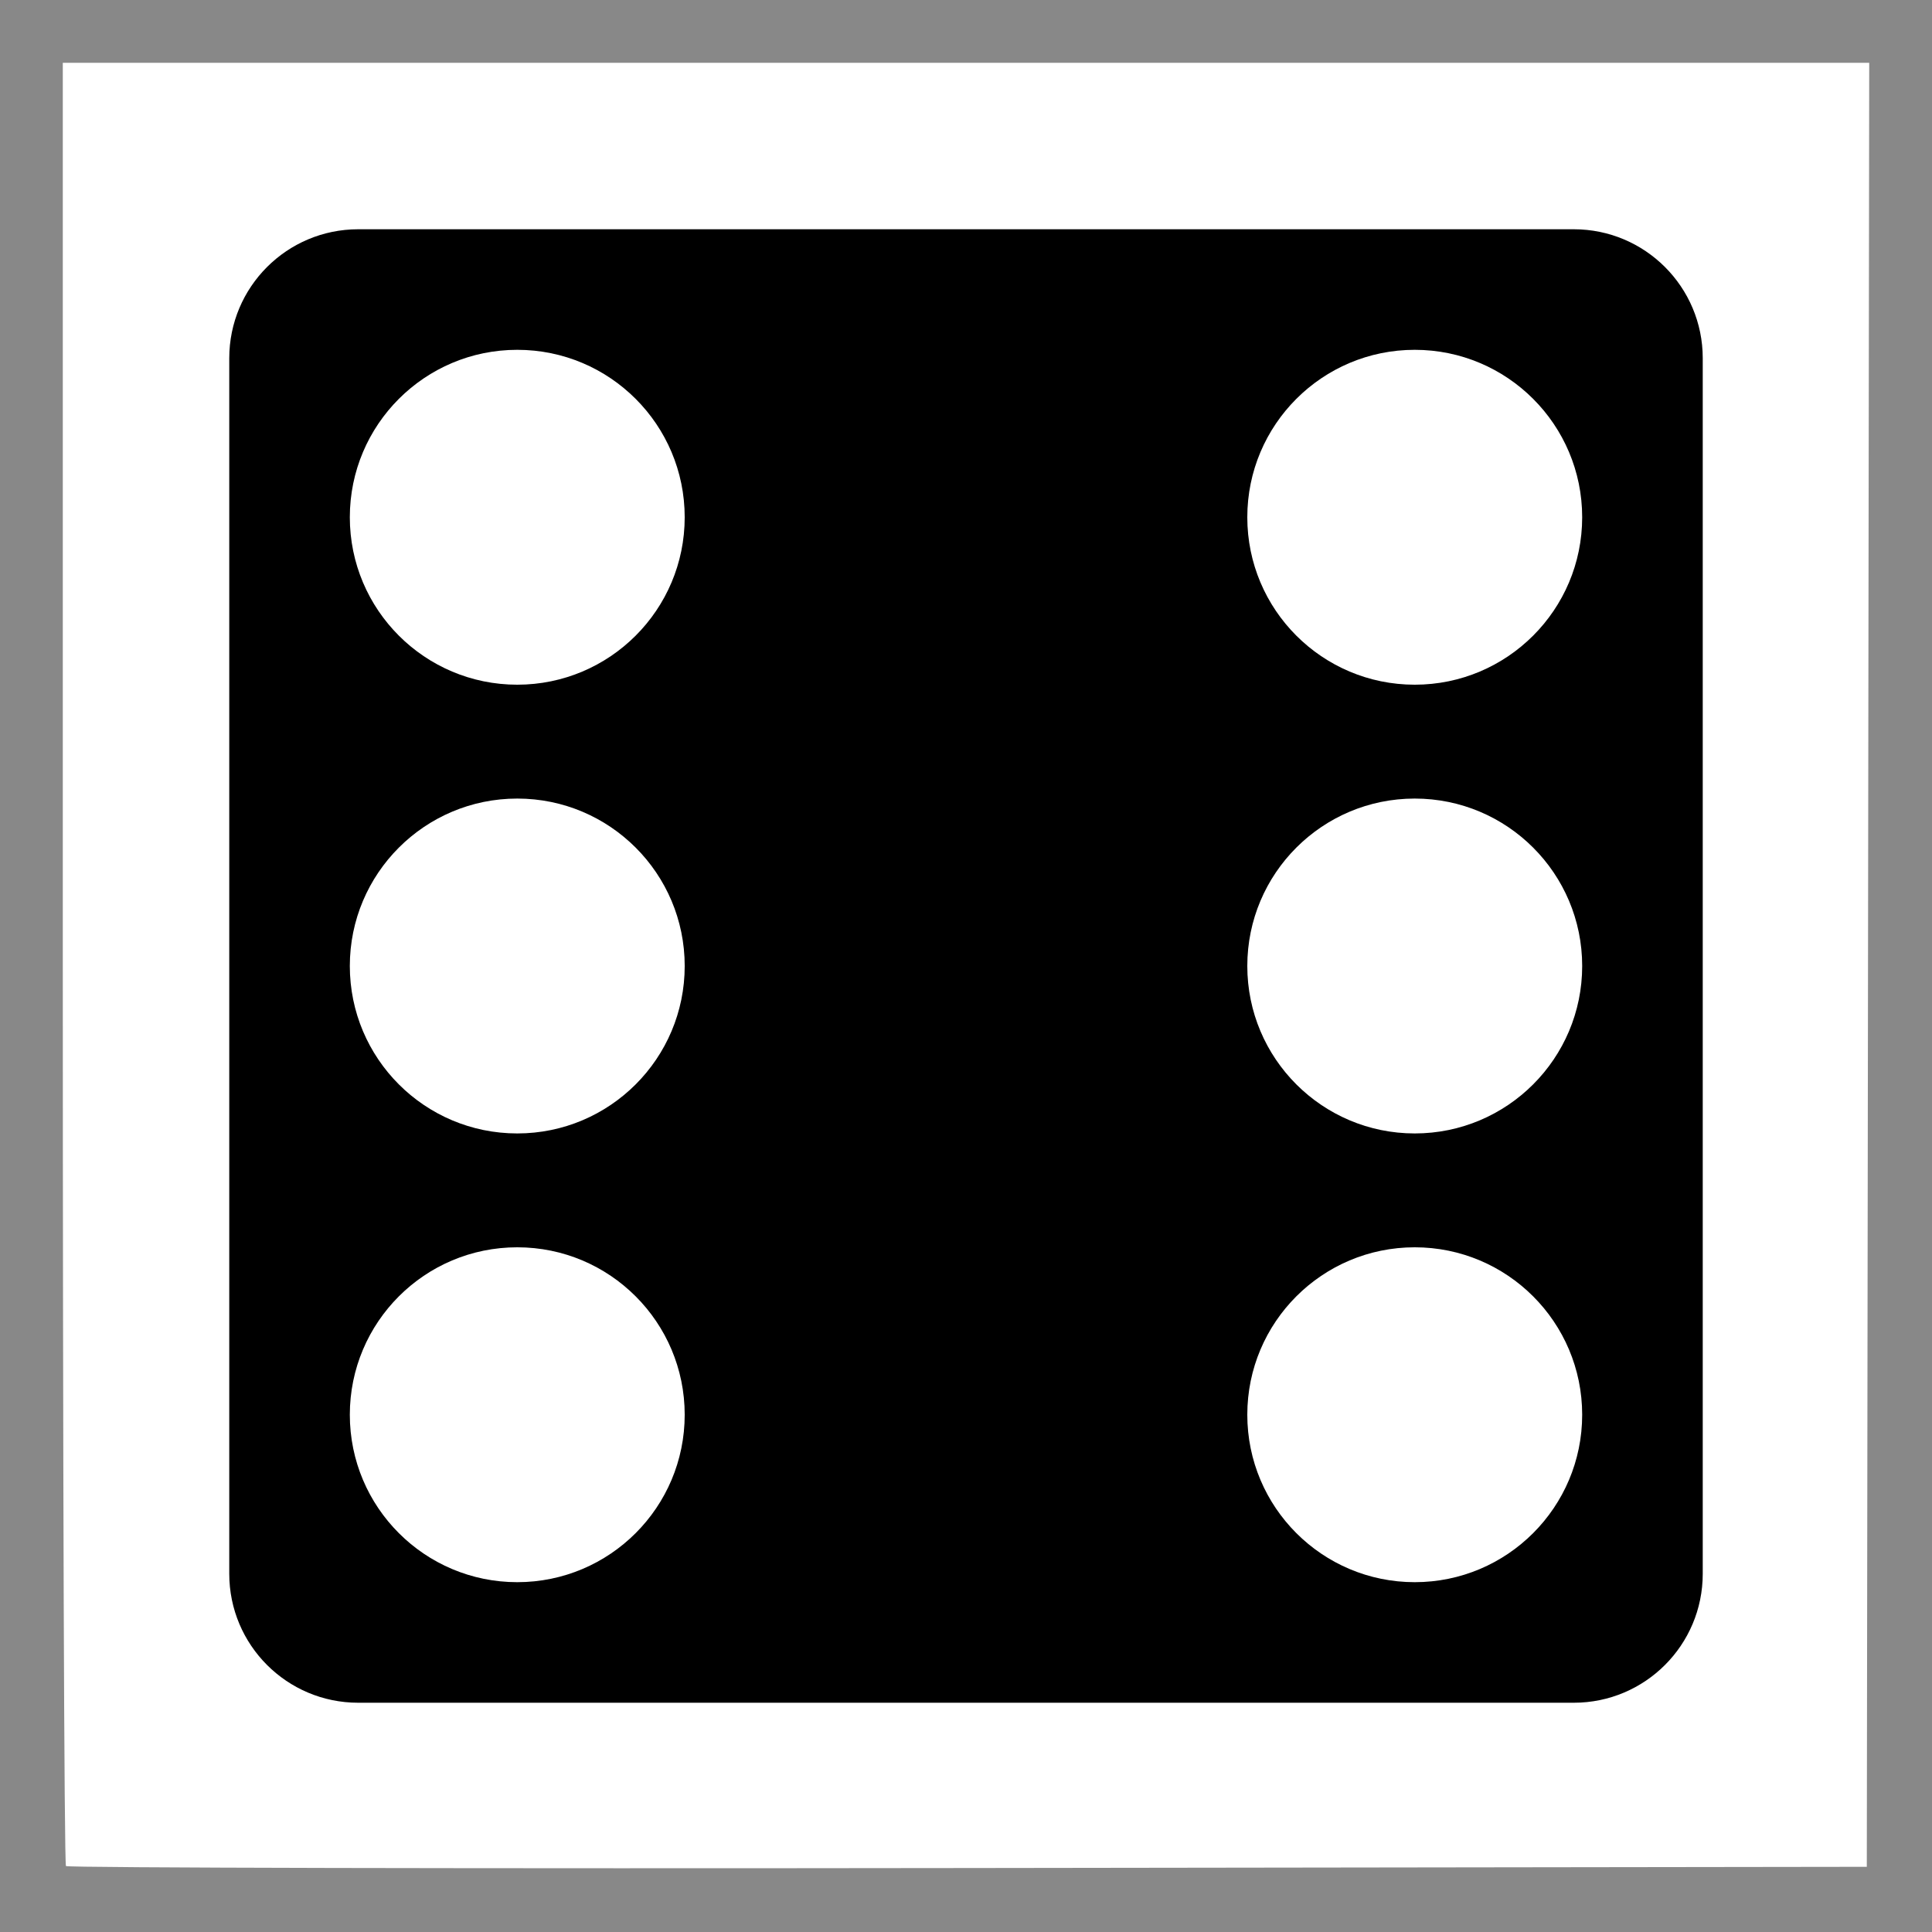
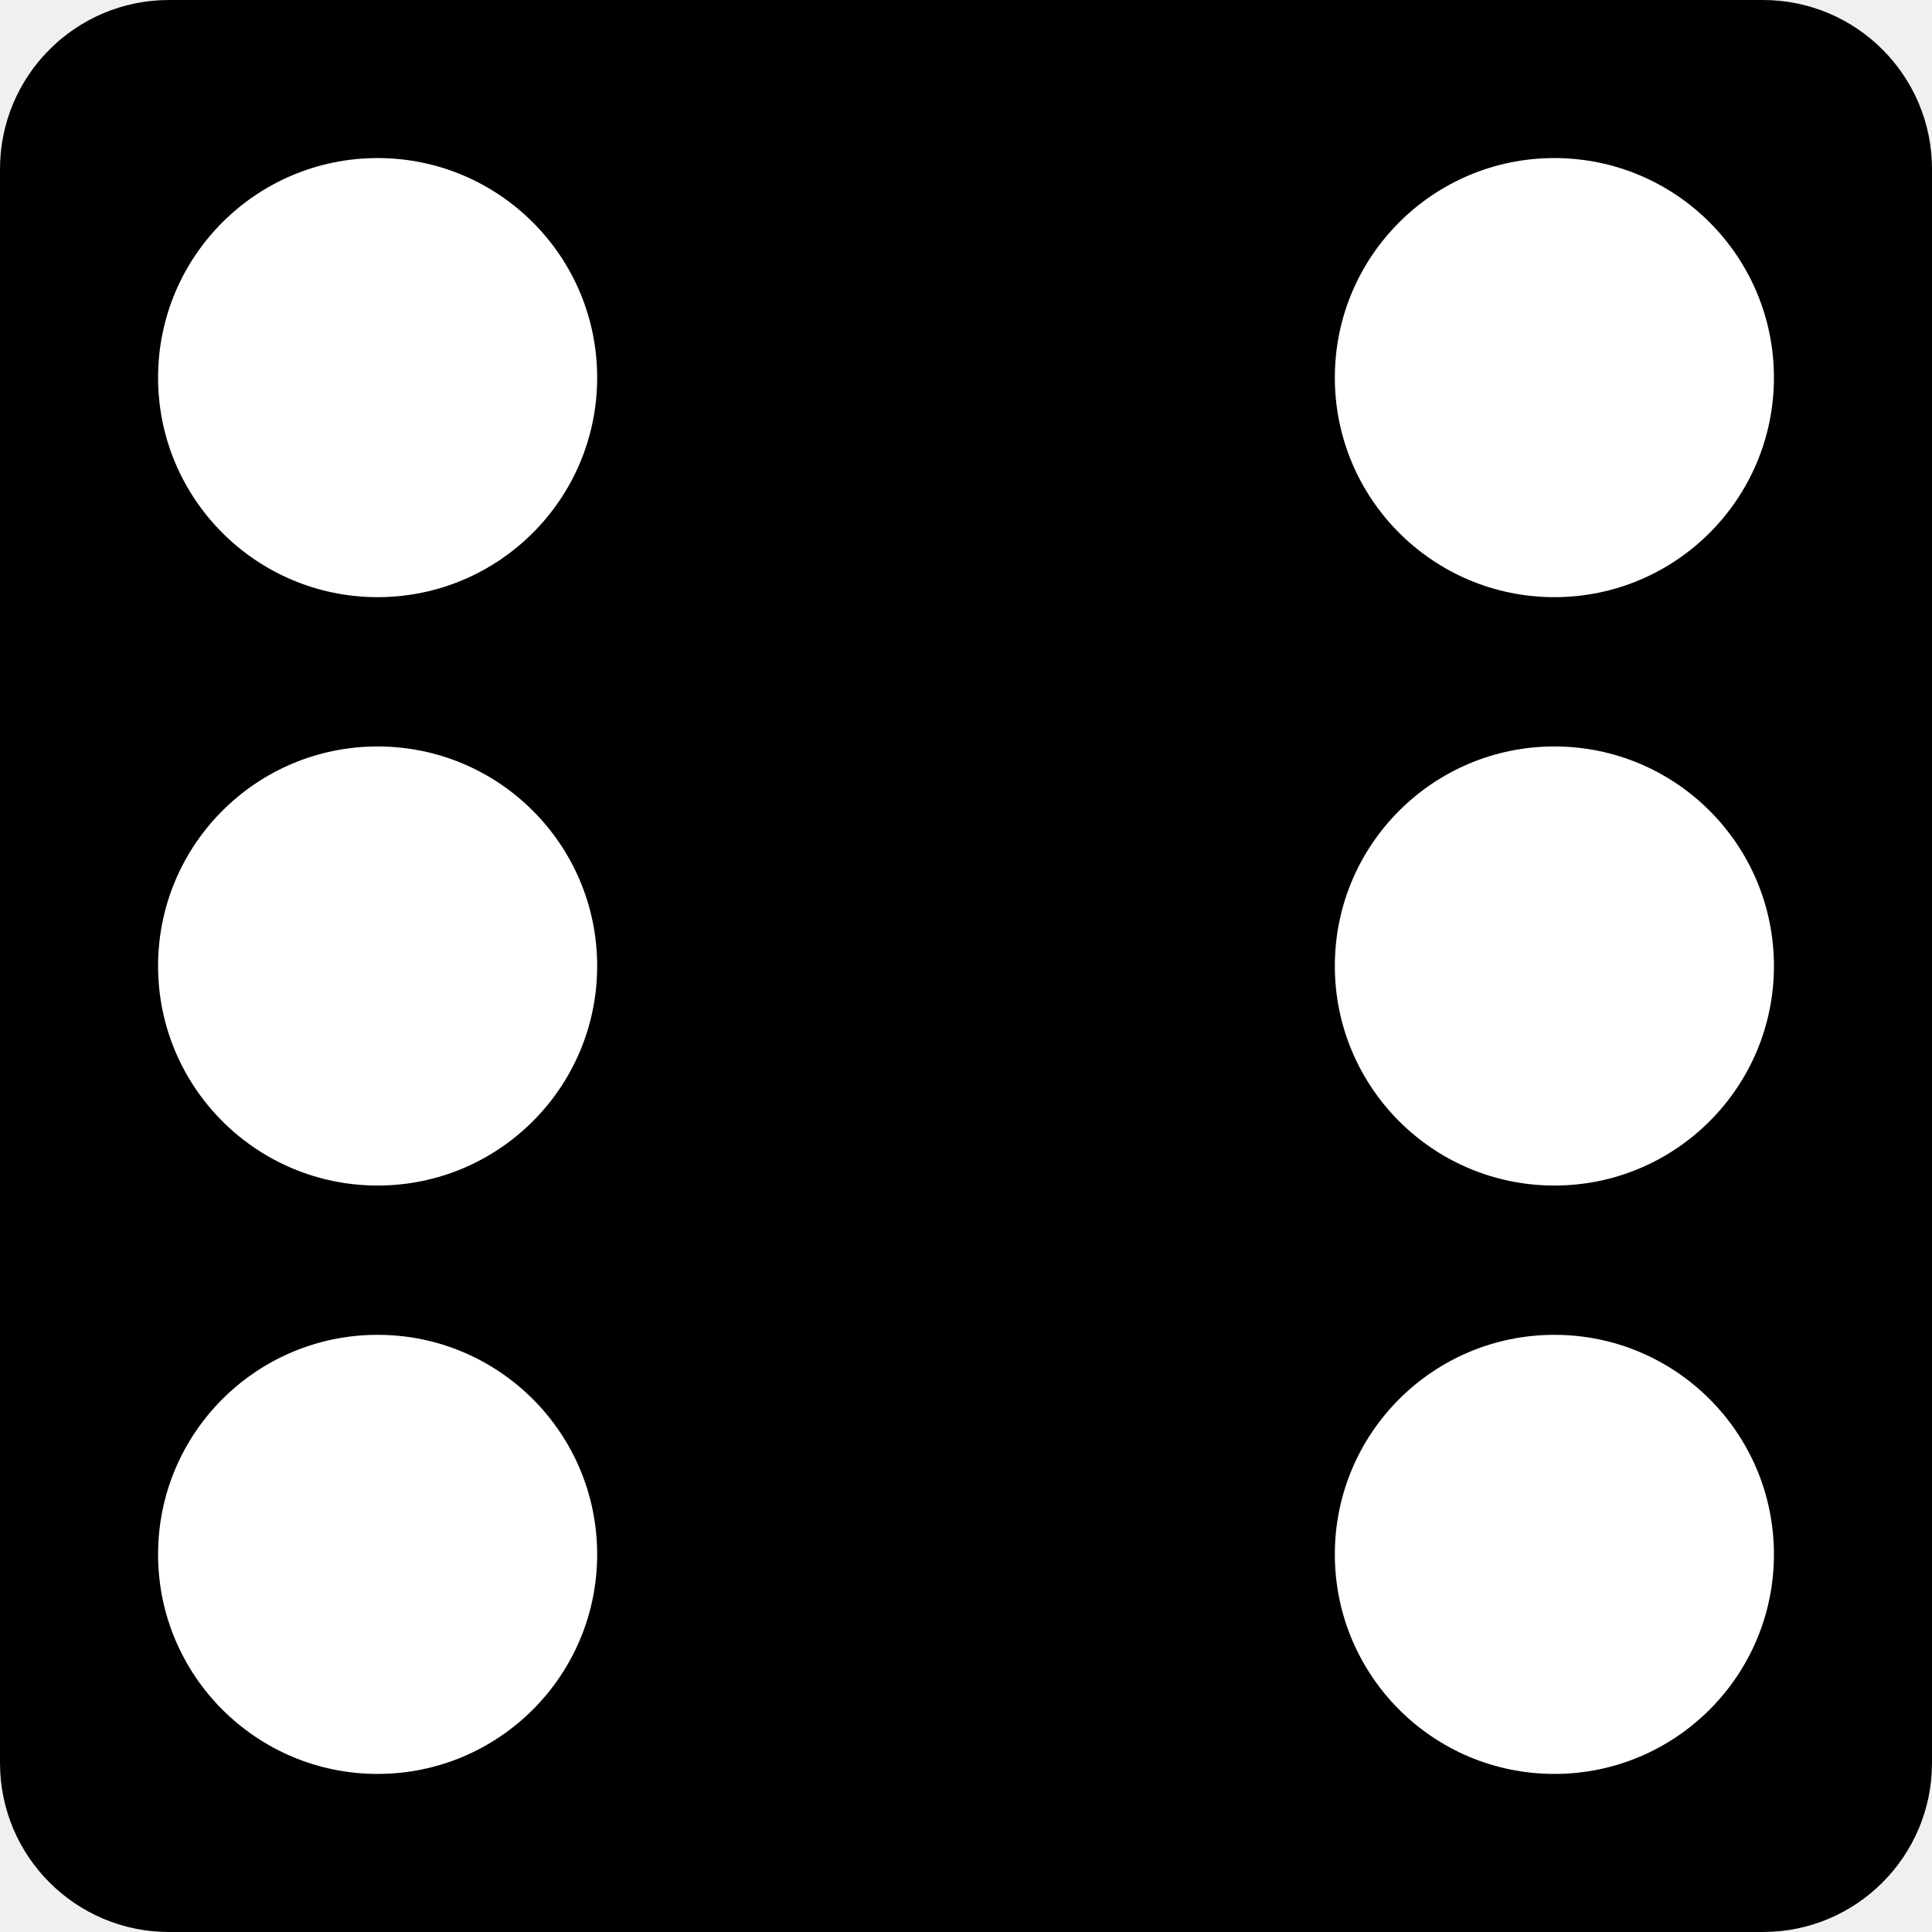
- <svg xmlns="http://www.w3.org/2000/svg" width="400" height="400" id="svg2" version="1.1">
+ <svg xmlns="http://www.w3.org/2000/svg" width="305.067" height="305.067" id="svg2" version="1.1">
  <defs id="defs4">
    </defs>
-   <g id="layer1" transform="translate(-336.684,-645.6778)">
-     <rect style="fill:#888888;fill-opacity:1;stroke:none" id="rect3421-9" width="400" height="400" x="336.684" y="645.678" />
-     <path style="fill:#ffffff" d="m 349.686,658.682 0,186.344 c 0,102.483 0.288,186.632 0.656,187 0.368,0.368 84.406,0.545 186.75,0.406 l 186.094,-0.25 0.25,-186.75 0.25,-186.75 -187,0 -187,0 z" id="path3415-3" />
-     <path style="fill:#ffffff" d="M 145 40.25 C 145 40.25 132.716 74.025 117.719 115 L 90.438 189.5 L 105.062 189.5 C 105.062 189.5 118.07 153.65 132.781 113.5 L 159.531 40.5 L 145 40.25 z " transform="translate(336.684,645.6778)" id="path6240-5" />
+   <g id="layer1" transform="translate(-384.1508,-693.1446)">
    <g transform="matrix(0.6933337,0,0,0.6933337,359.1908,668.1846)" id="g4112">
      <path style="fill:#000000" id="path4073" d="m 74.5,36 h 363 A 38.5,38.5 0 0 1 476,74.5 v 363 A 38.5,38.5 0 0 1 437.5,476 H 74.5 A 38.5,38.5 0 0 1 36,437.5 V 74.5 A 38.5,38.5 0 0 1 74.5,36" />
      <path style="fill:#ffffff" id="path4075" transform="matrix(0,-0.71549,0.71911,0,257.6768,212.0301)" d="m 8.428,184.011 a 69.882,69.531 0 1 1 -139.764,0 69.882,69.531 0 1 1 139.764,0 z" />
      <path style="fill:#ffffff" id="path4077" transform="matrix(0,-0.71549,0.71911,0,-10.32322,212.0301)" d="m 8.428,184.011 a 69.882,69.531 0 1 1 -139.764,0 69.882,69.531 0 1 1 139.764,0 z" />
      <path style="fill:#ffffff" id="path4079" transform="matrix(-0.71549,0,0,-0.71911,346.0301,254.3232)" d="m 8.428,184.011 a 69.882,69.531 0 1 1 -139.764,0 69.882,69.531 0 1 1 139.764,0 z" />
      <path style="fill:#ffffff" id="path4081" transform="matrix(-0.71549,0,0,-0.71911,346.0301,522.3232)" d="m 8.428,184.011 a 69.882,69.531 0 1 1 -139.764,0 69.882,69.531 0 1 1 139.764,0 z" />
      <path style="fill:#ffffff" id="path4083" transform="matrix(-0.71549,0,0,-0.71911,78.03015,522.3232)" d="m 8.428,184.011 a 69.882,69.531 0 1 1 -139.764,0 69.882,69.531 0 1 1 139.764,0 z" />
      <path style="fill:#ffffff" id="path4085" transform="matrix(-0.71549,0,0,-0.71911,78.03015,254.3232)" d="m 8.428,184.011 a 69.882,69.531 0 1 1 -139.764,0 69.882,69.531 0 1 1 139.764,0 z" />
    </g>
  </g>
</svg>
